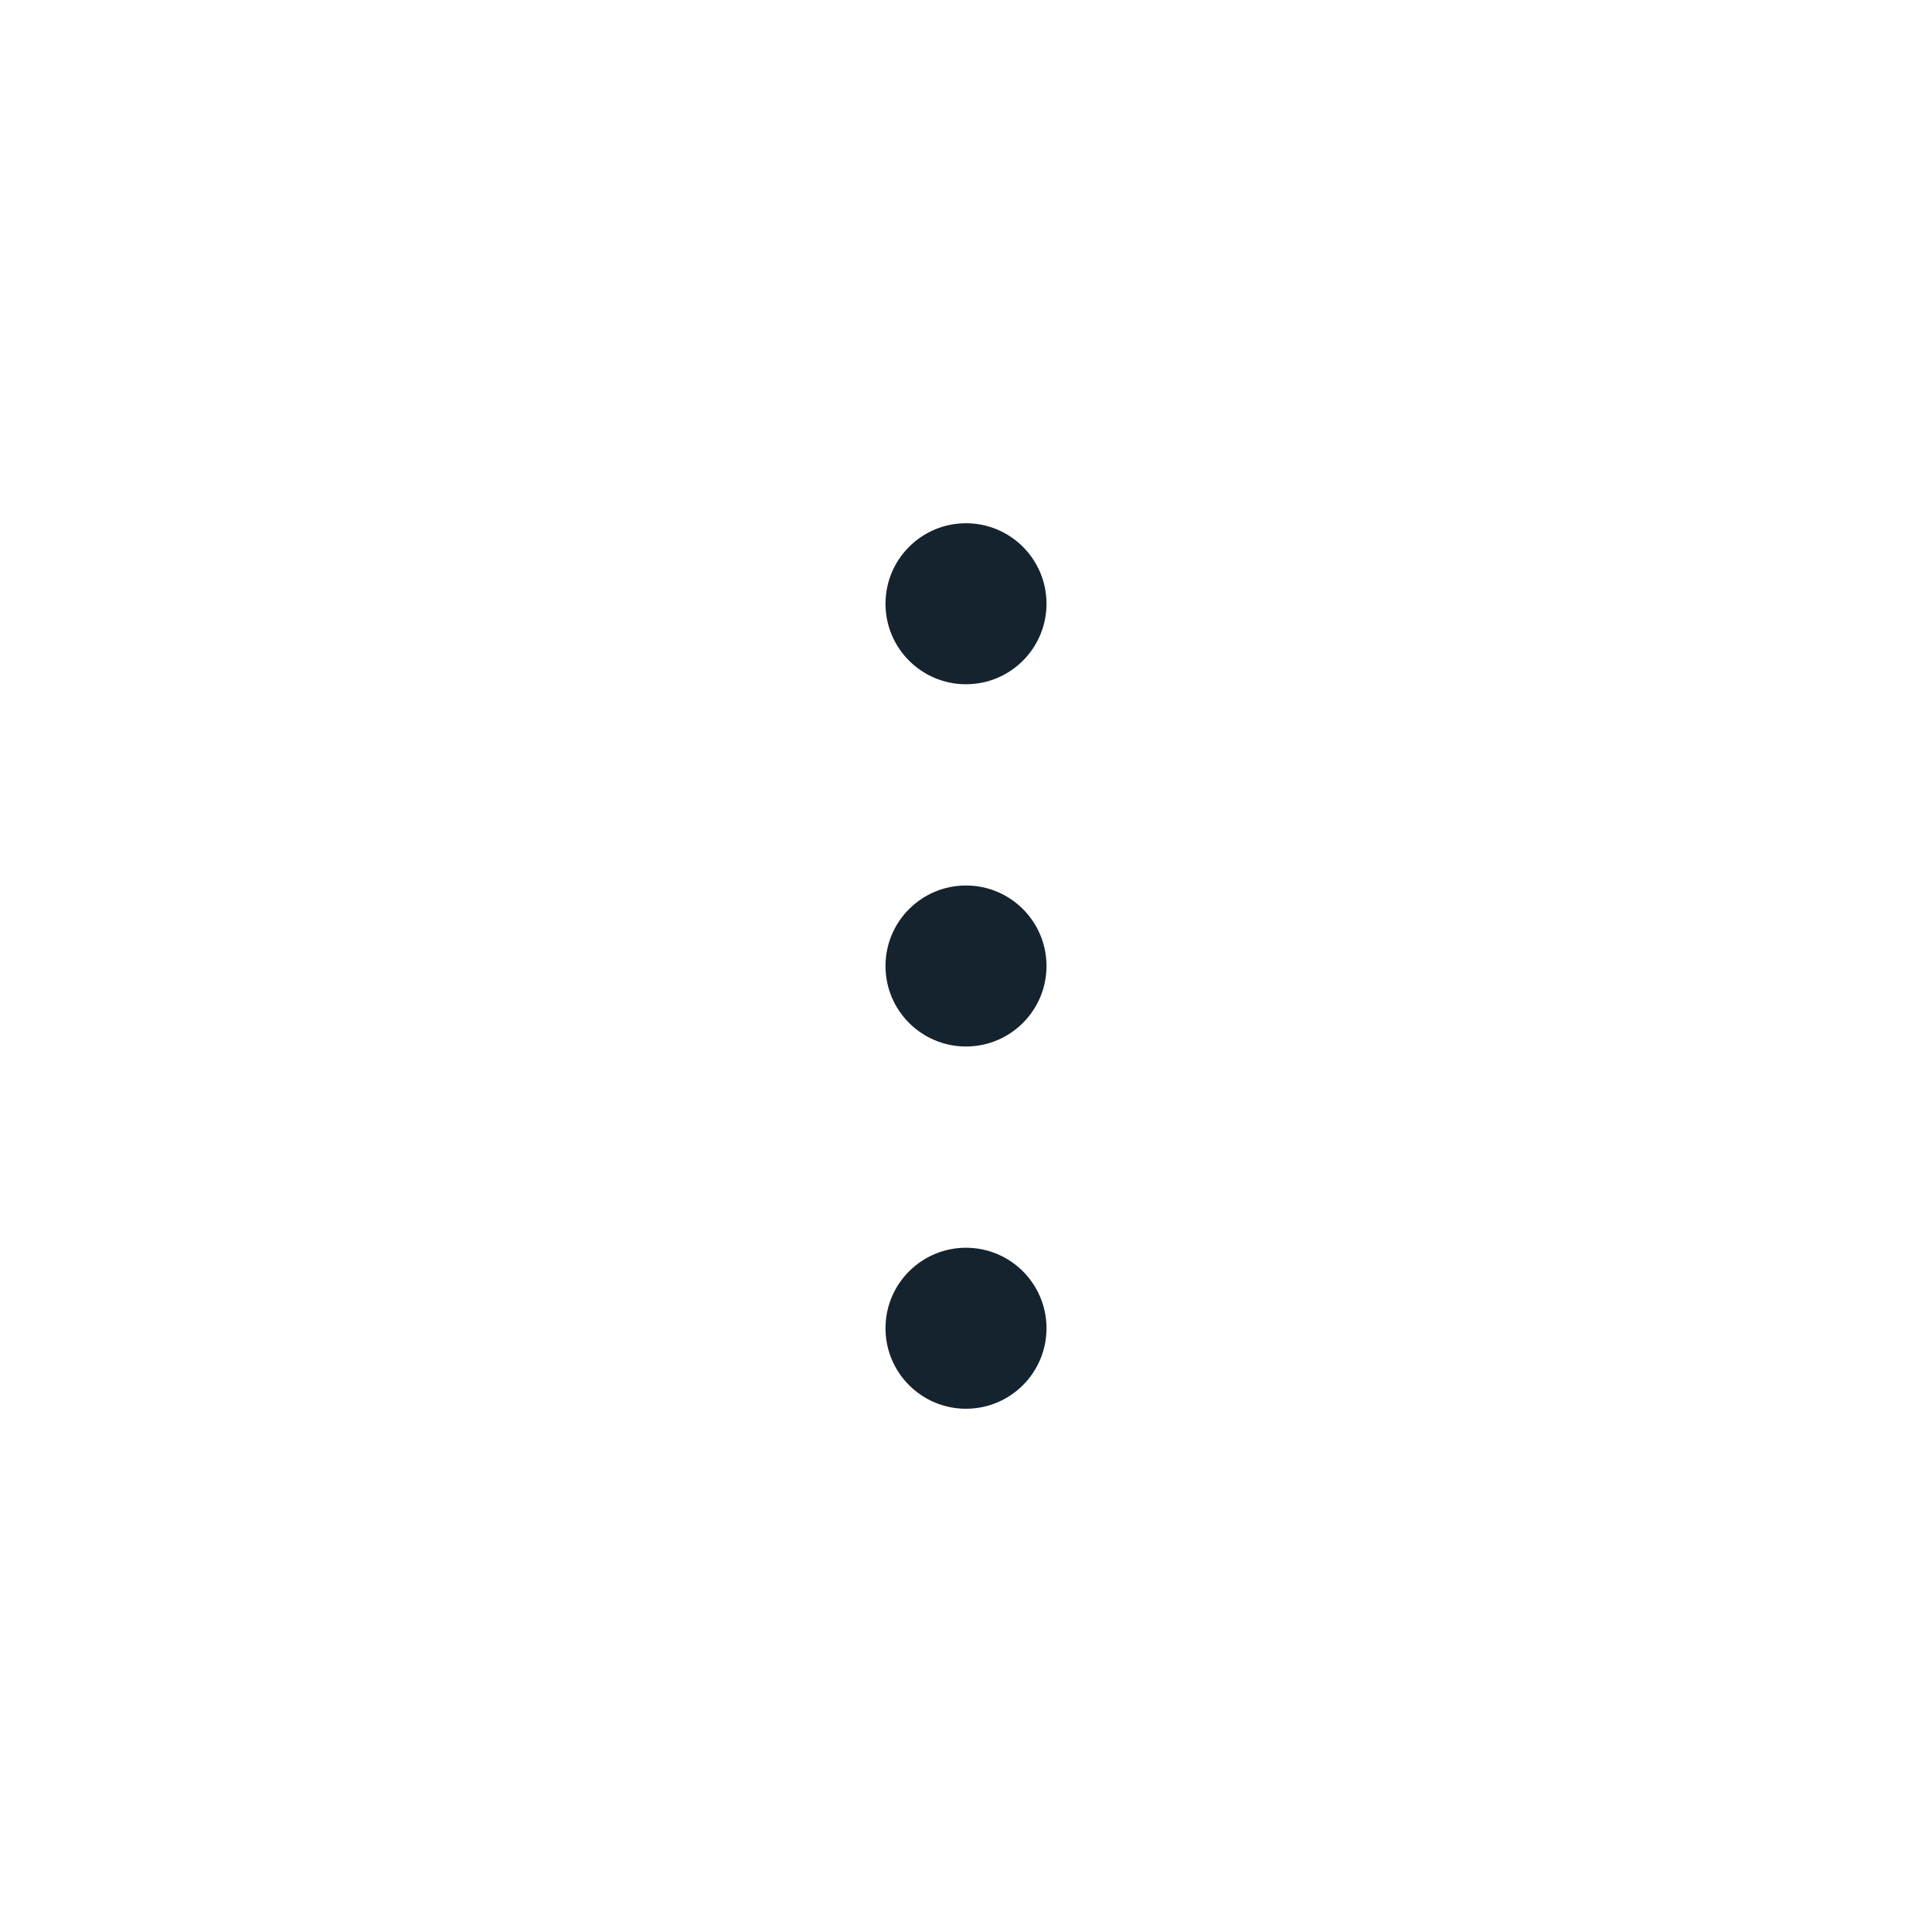
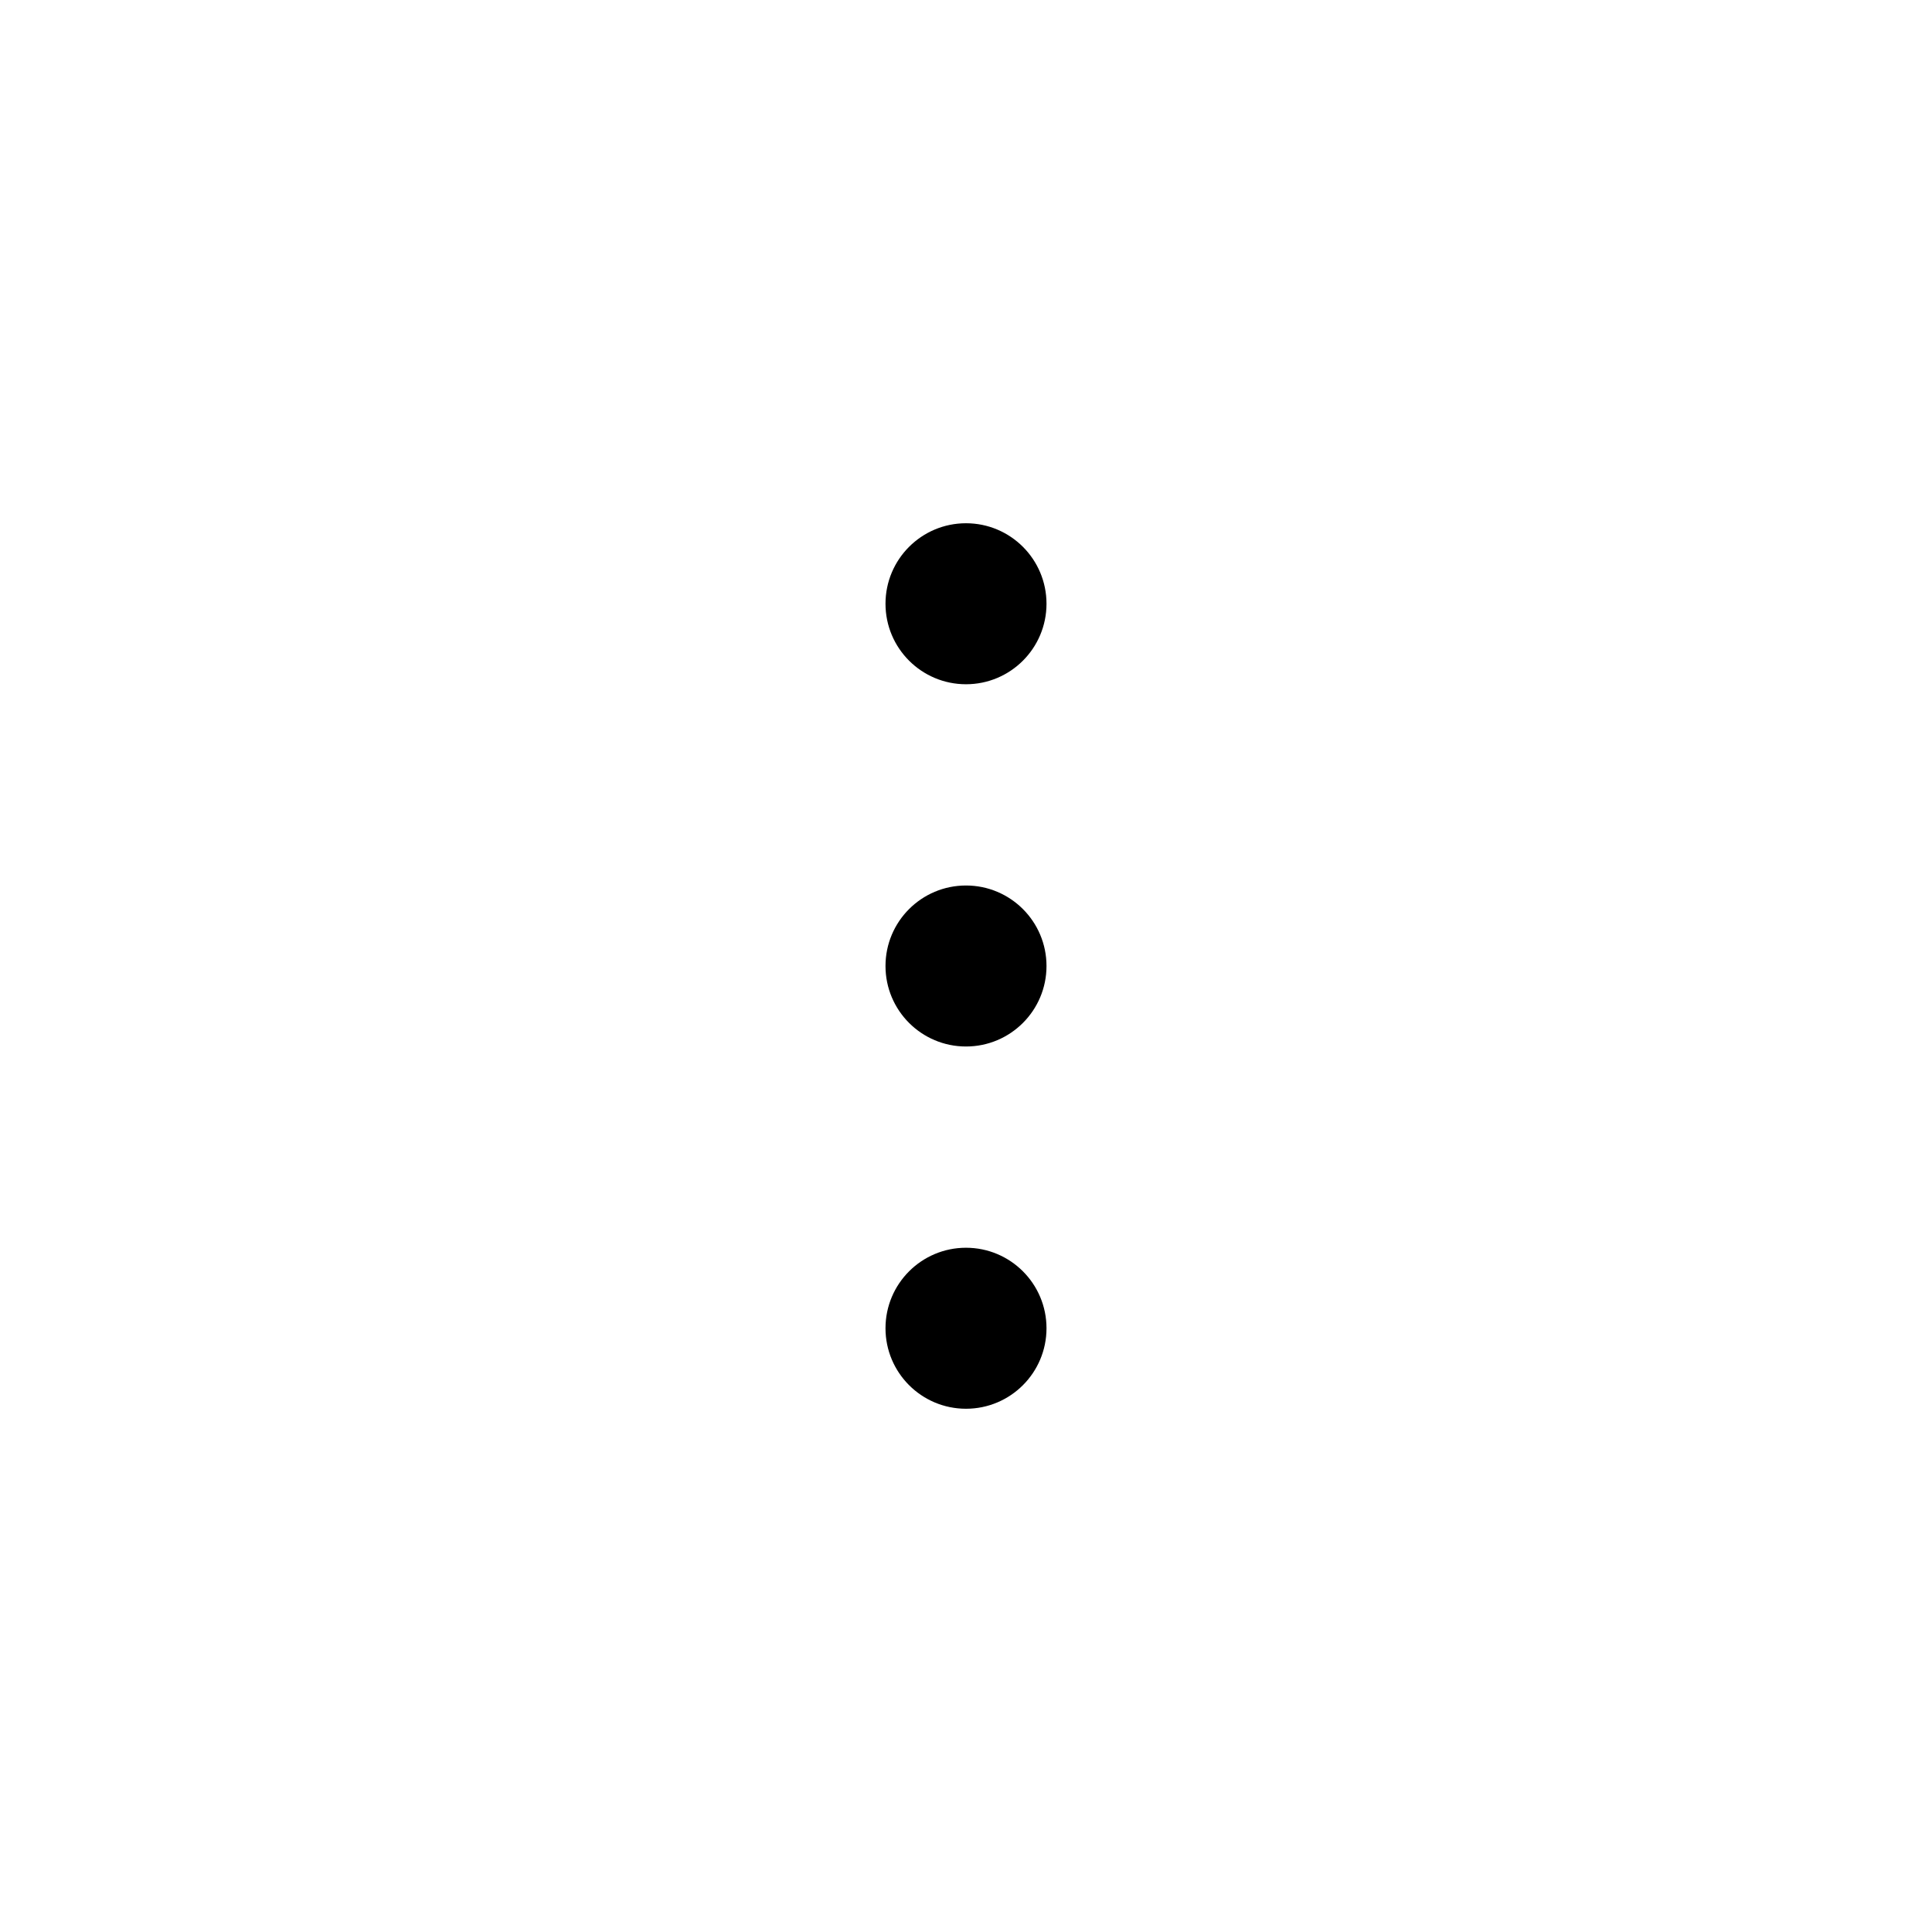
<svg xmlns="http://www.w3.org/2000/svg" width="24" height="24">
-   <path d="M12 15.5a1 1 0 110 2 1 1 0 010-2zm0-4.5a1 1 0 110 2 1 1 0 010-2zm0-4.5a1 1 0 110 2 1 1 0 010-2z" fill="#14232E" fill-rule="evenodd" />
+   <path d="M12 15.5a1 1 0 110 2 1 1 0 010-2zm0-4.5a1 1 0 110 2 1 1 0 010-2zm0-4.5a1 1 0 110 2 1 1 0 010-2z" fill-rule="evenodd" />
</svg>
